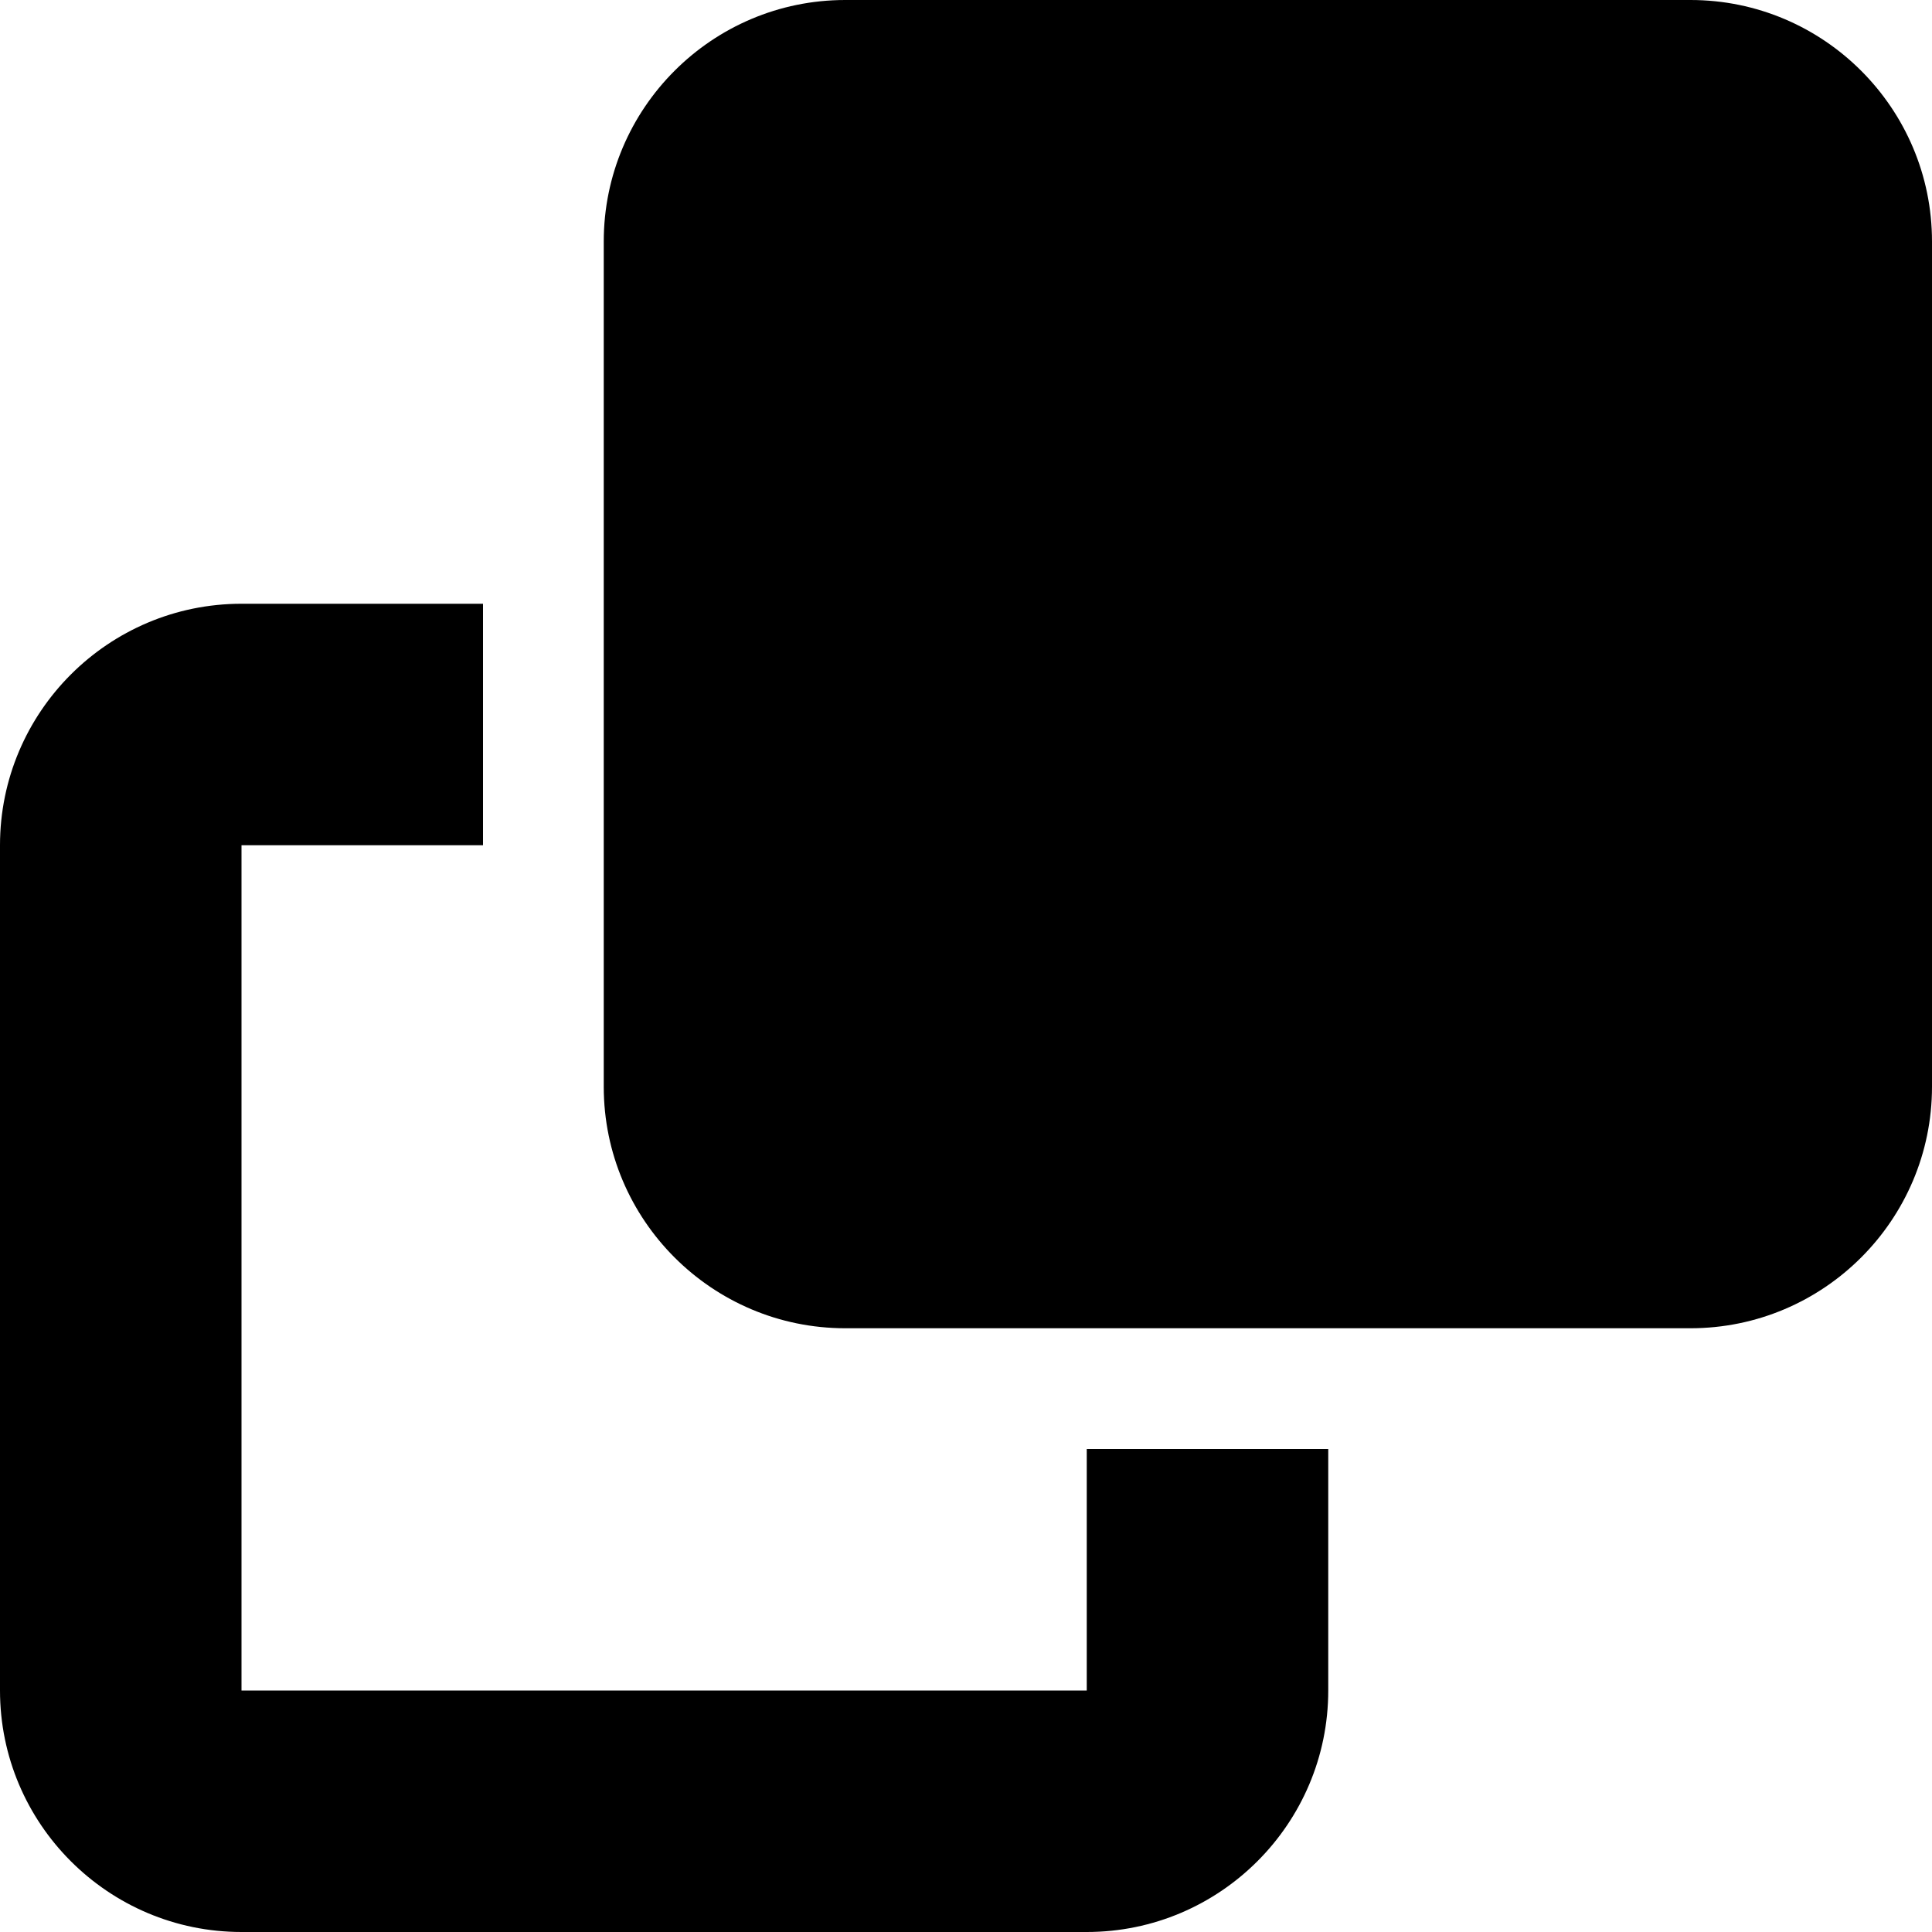
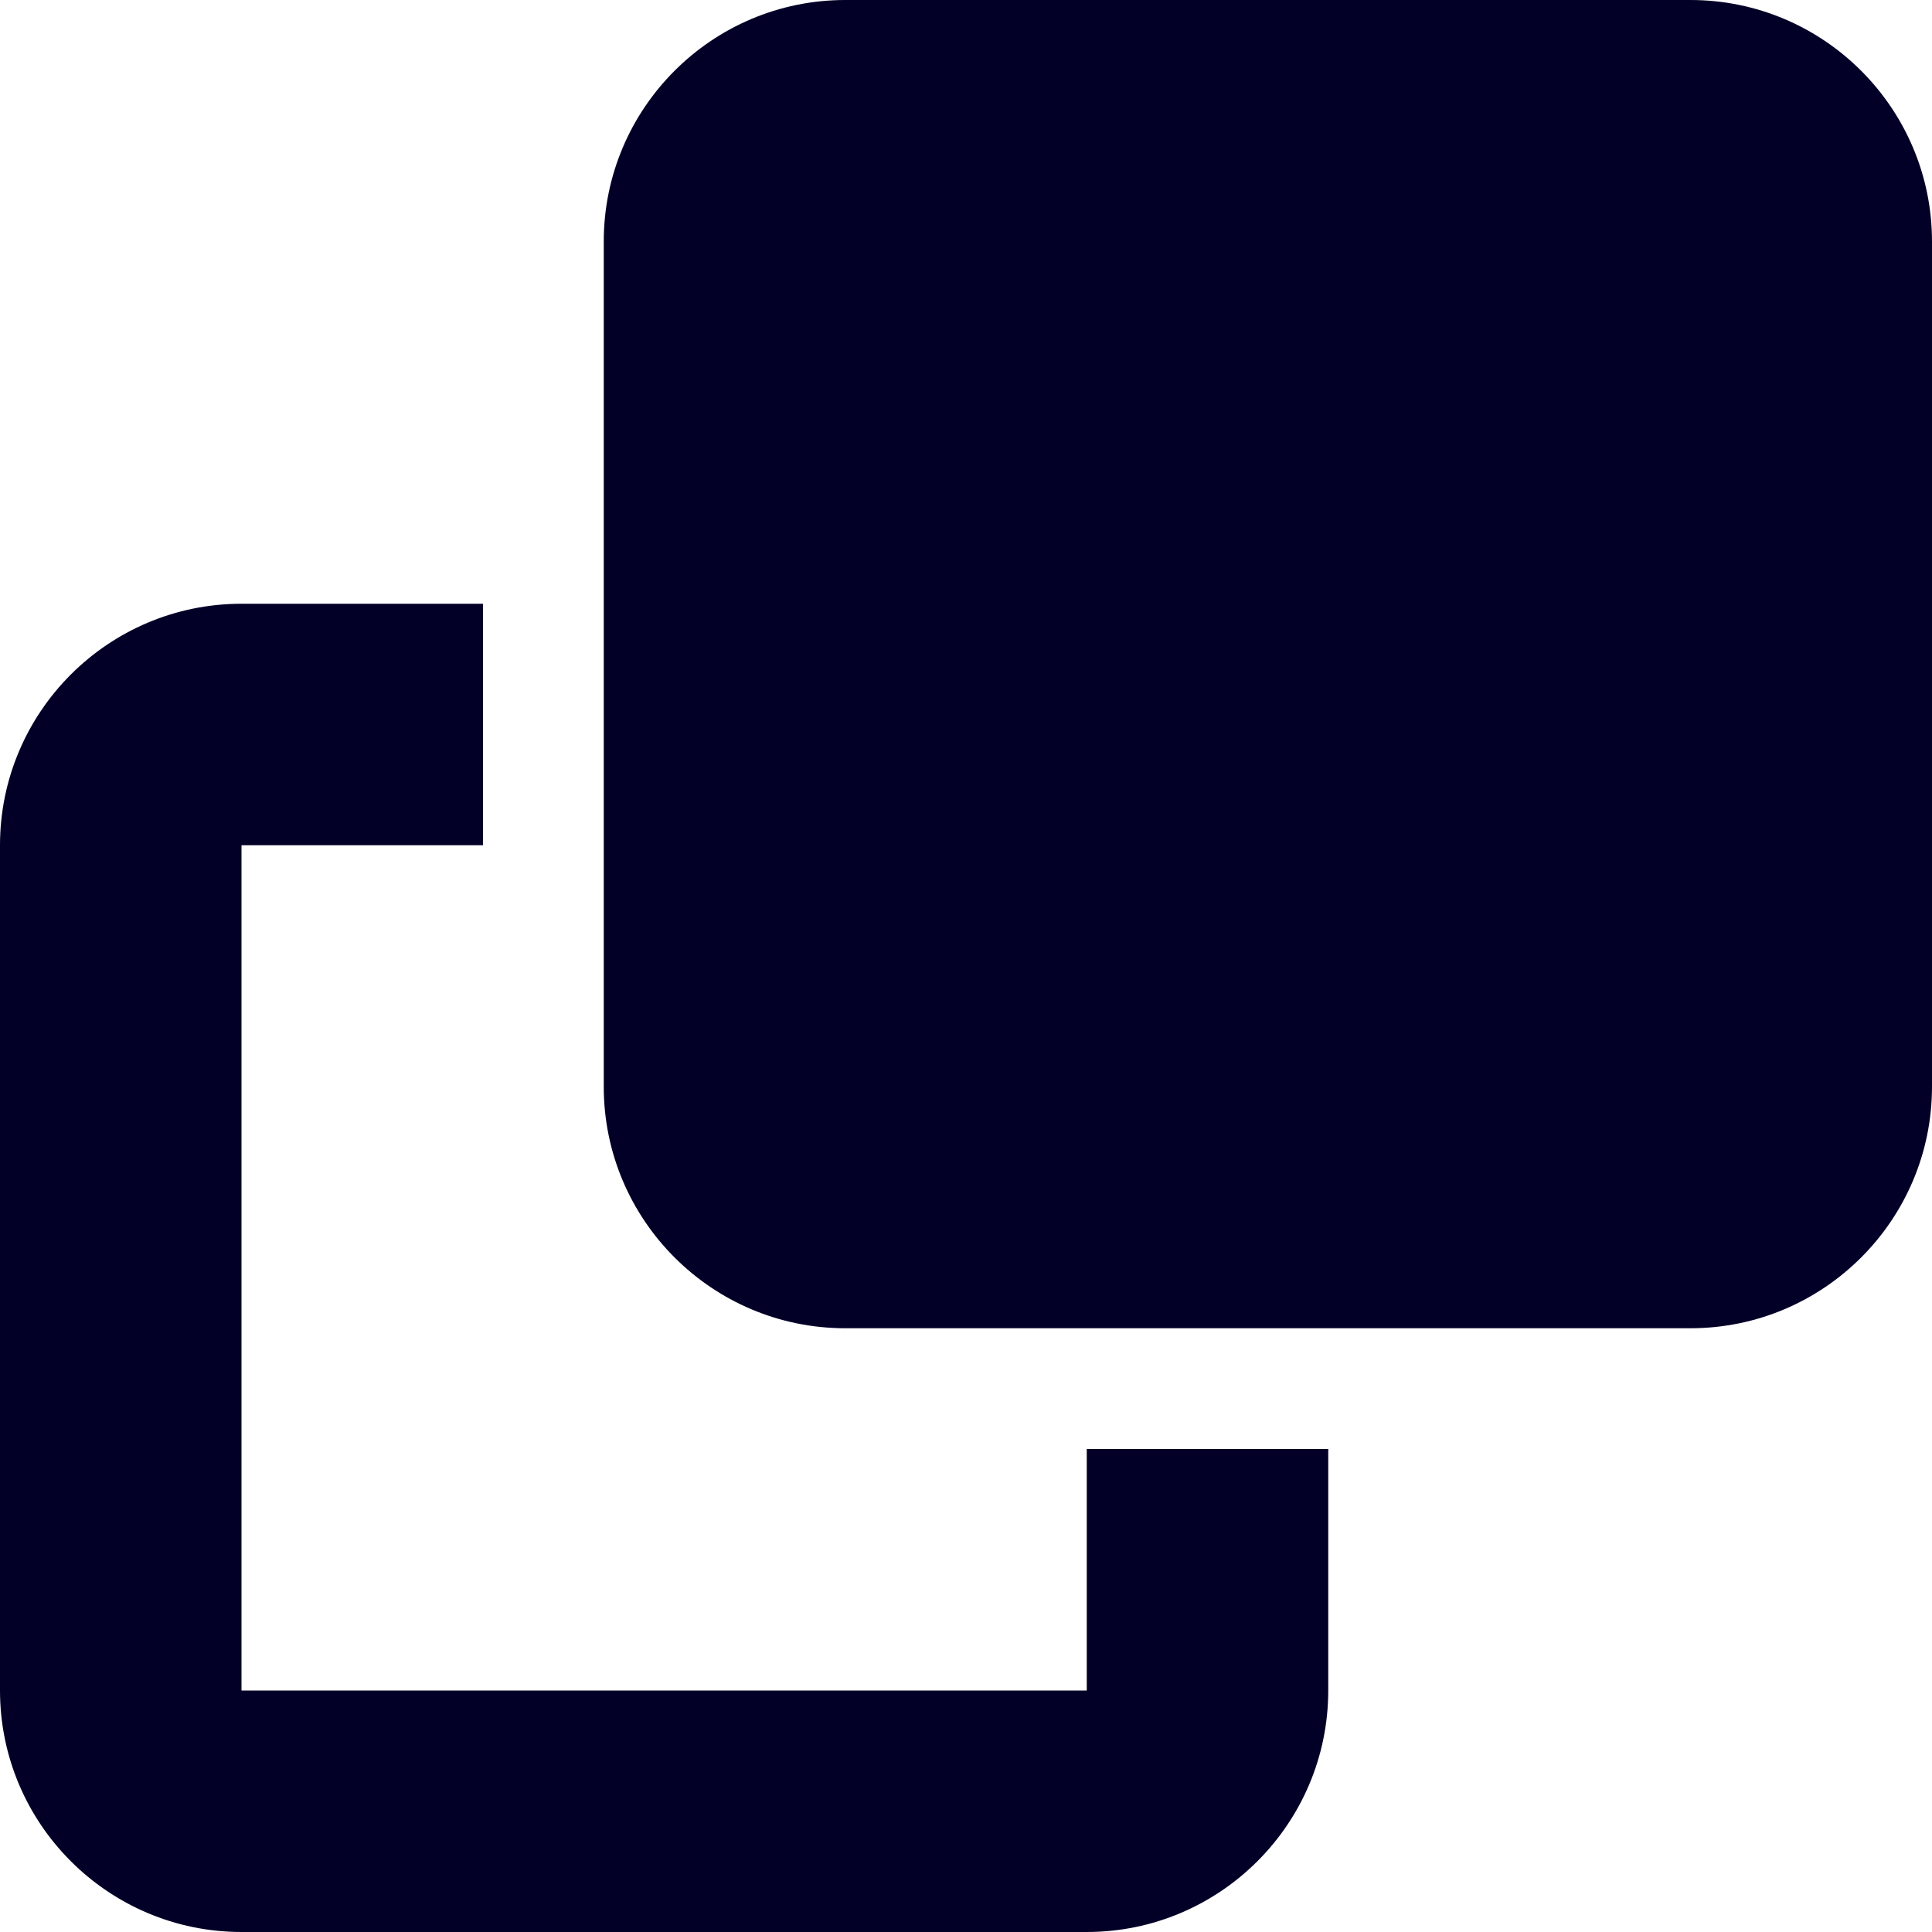
<svg xmlns="http://www.w3.org/2000/svg" viewBox="0 0 512 512">
-   <path d="M288 448L64 448l0-224 64 0 0-64-64 0c-35.3 0-64 28.7-64 64L0 448c0 35.3 28.7 64 64 64l224 0c35.3 0 64-28.7 64-64l0-64-64 0 0 64zm-64-96l224 0c35.3 0 64-28.7 64-64l0-224c0-35.3-28.7-64-64-64L224 0c-35.3 0-64 28.7-64 64l0 224c0 35.3 28.7 64 64 64z" />
+   <path fill="#030027" d="M288 448L64 448l0-224 64 0 0-64-64 0c-35.3 0-64 28.7-64 64L0 448c0 35.3 28.7 64 64 64l224 0c35.3 0 64-28.7 64-64l0-64-64 0 0 64zm-64-96l224 0c35.3 0 64-28.7 64-64l0-224c0-35.3-28.7-64-64-64L224 0c-35.3 0-64 28.7-64 64l0 224c0 35.3 28.7 64 64 64z" />
</svg>
